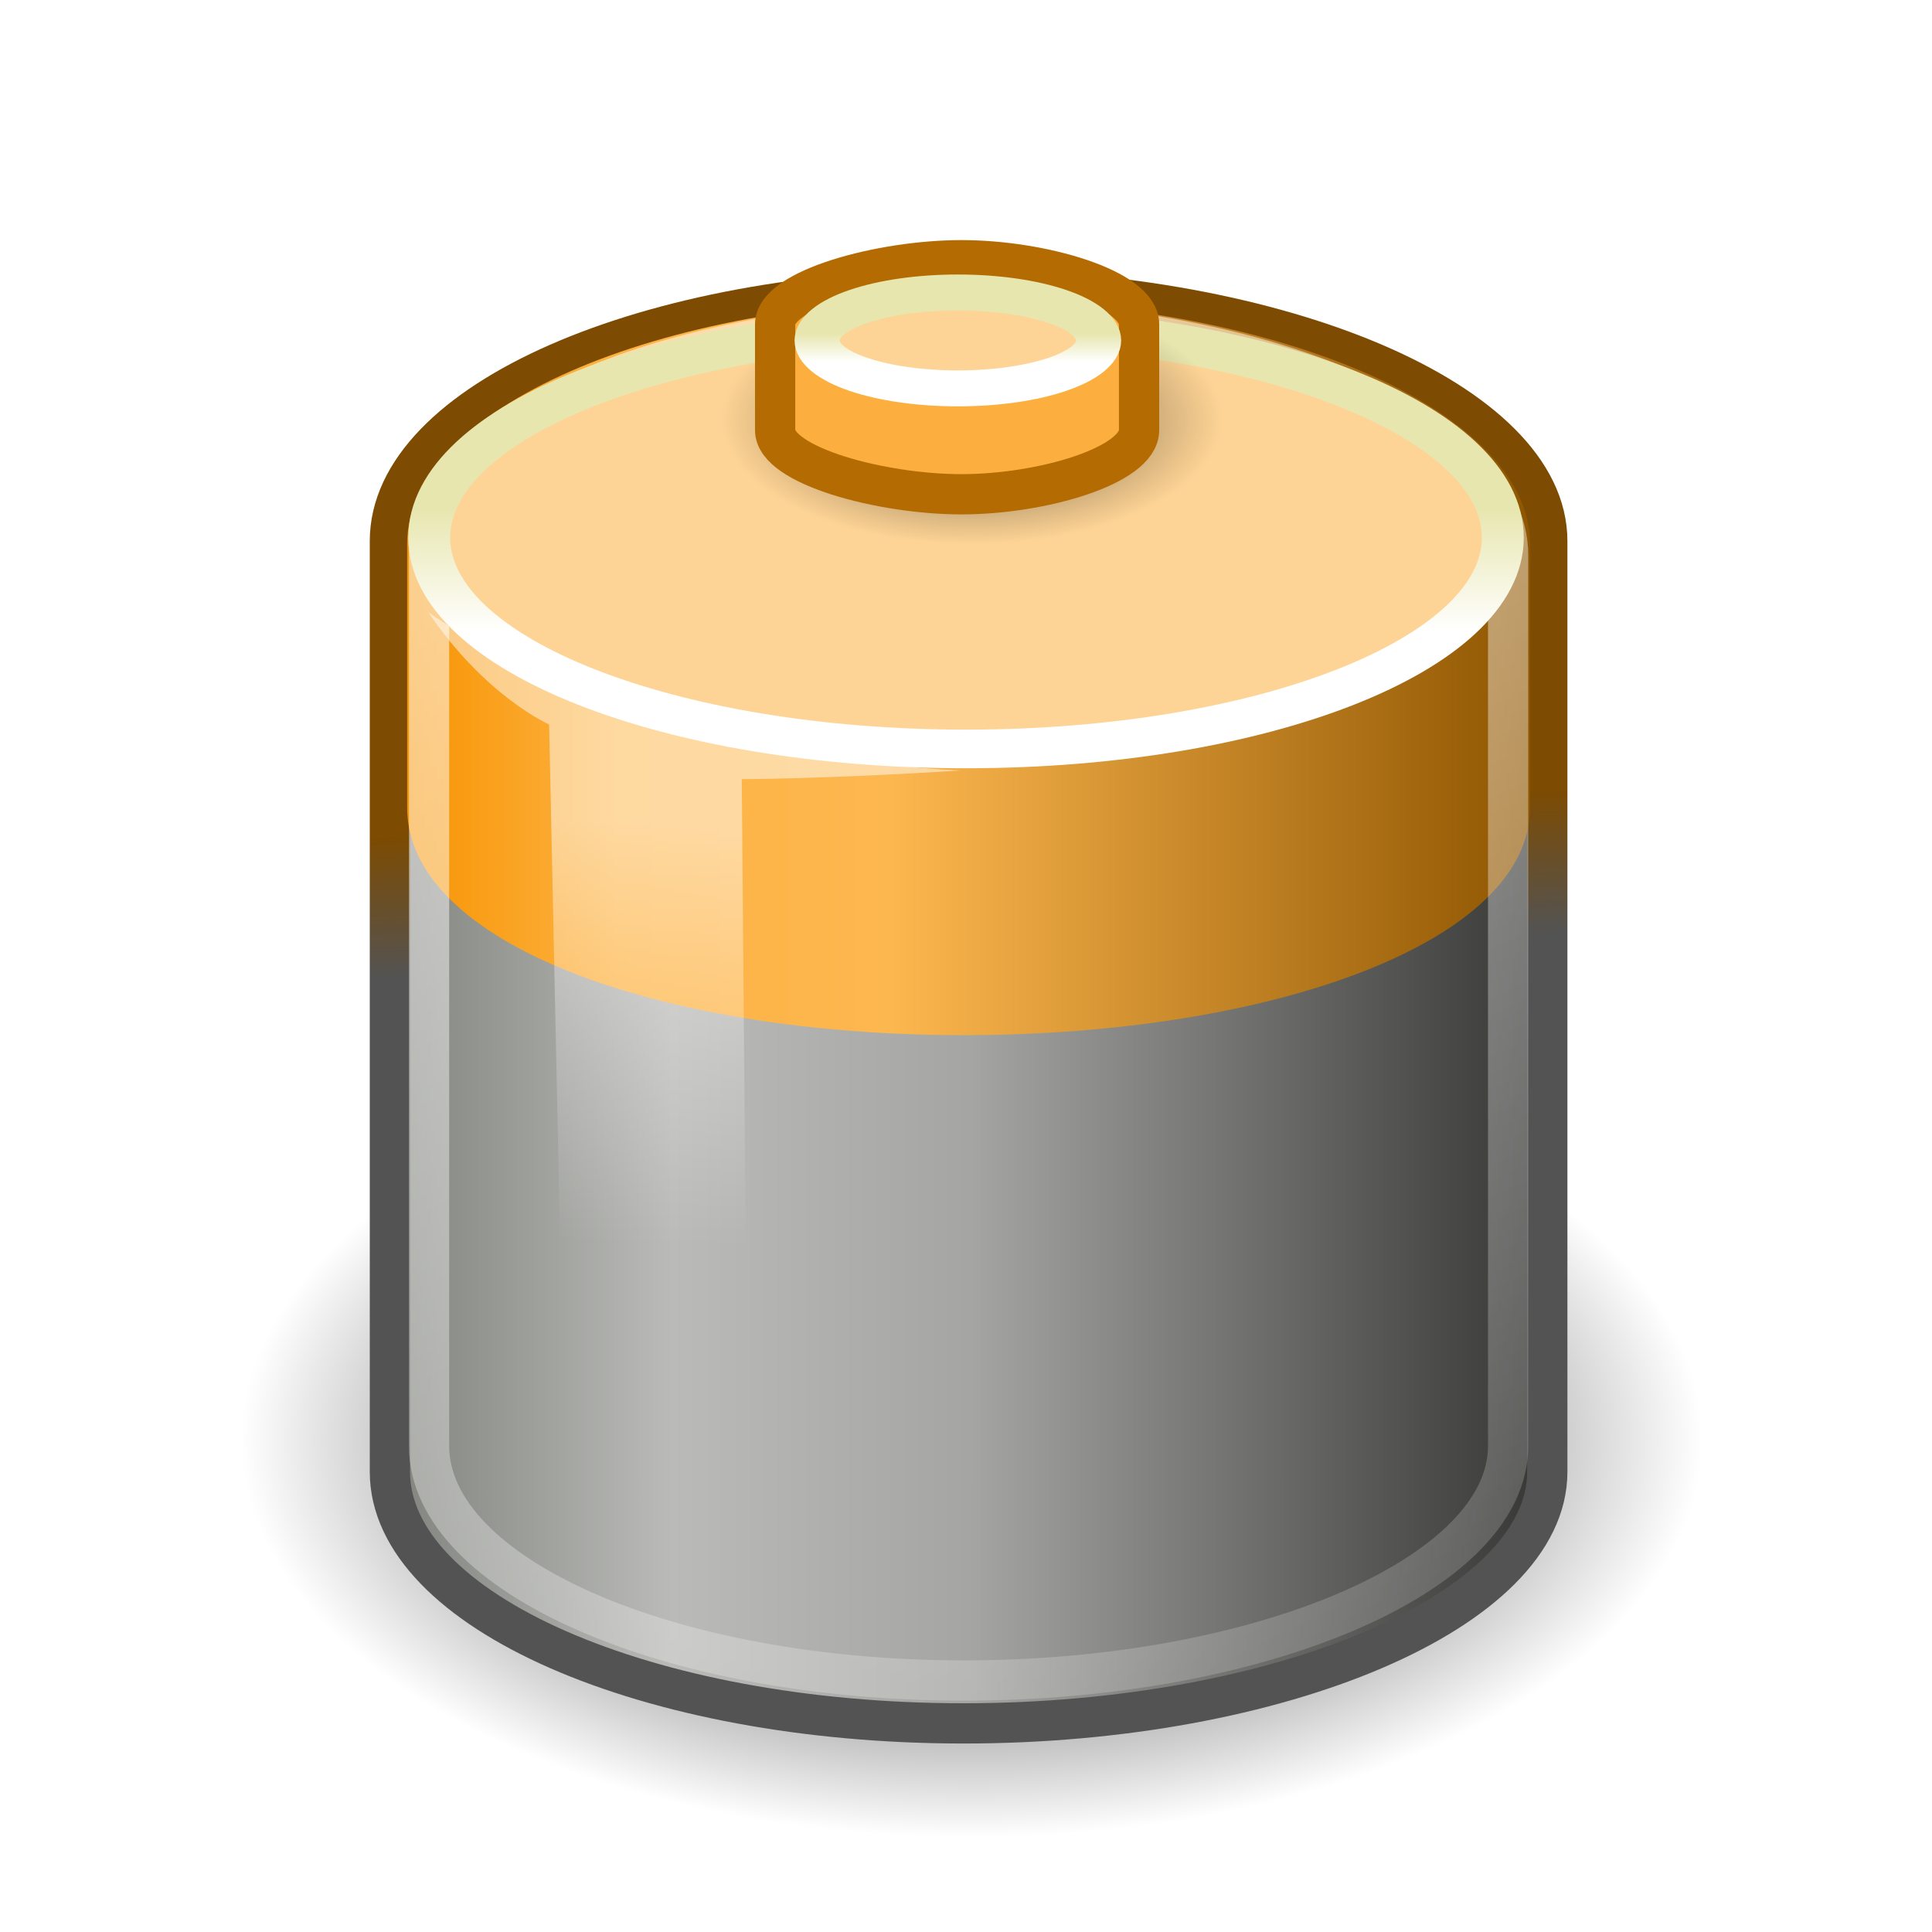
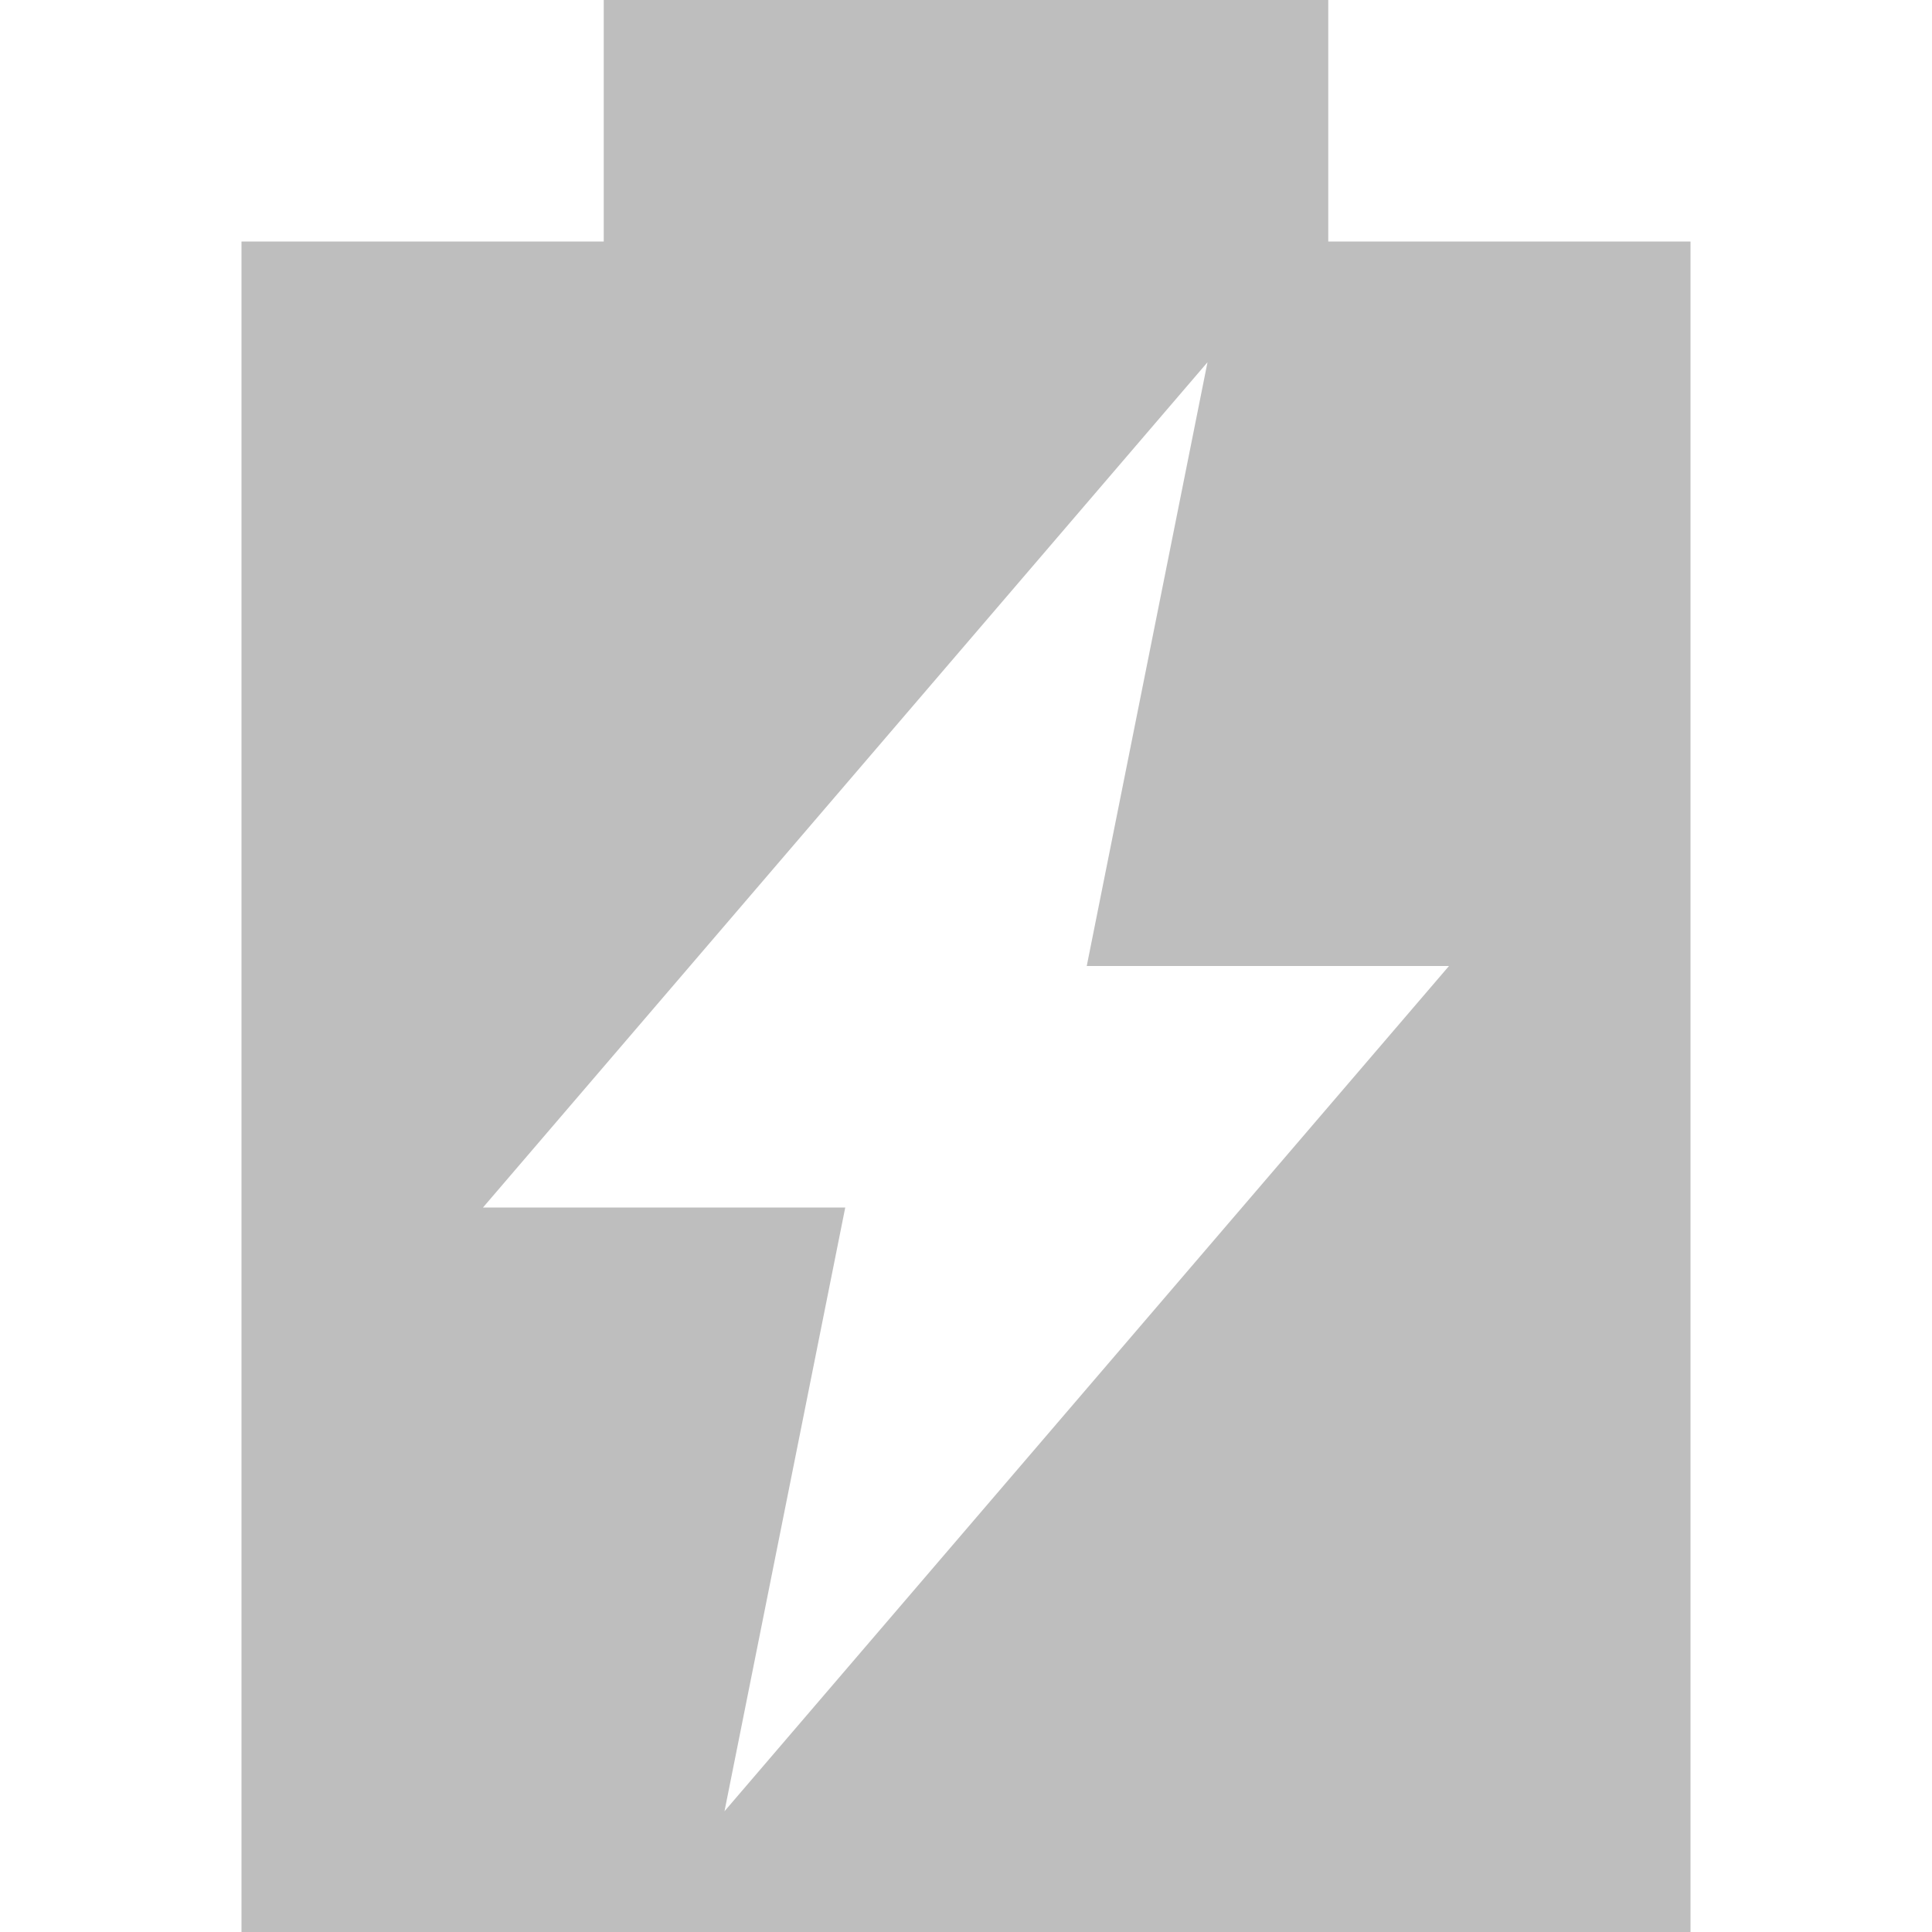
- <svg xmlns="http://www.w3.org/2000/svg" xmlns:xlink="http://www.w3.org/1999/xlink" id="svg1328" height="48px" width="48px">
-   <defs id="defs3">
-     <linearGradient id="linearGradient6932">
-       <stop style="stop-color:#ffffff;stop-opacity:1;" offset="0" id="stop6934" />
-       <stop style="stop-color:#e7e6ae;stop-opacity:1;" offset="1" id="stop6936" />
-     </linearGradient>
-     <linearGradient id="linearGradient6924">
-       <stop id="stop6926" offset="0" style="stop-color:#ffffff;stop-opacity:1;" />
-       <stop id="stop6928" offset="1" style="stop-color:#ffffff;stop-opacity:0;" />
-     </linearGradient>
-     <linearGradient id="linearGradient4206">
-       <stop id="stop4208" offset="0" style="stop-color:#7d4b01;stop-opacity:1;" />
-       <stop id="stop4210" offset="1" style="stop-color:#535353;stop-opacity:1;" />
-     </linearGradient>
-     <linearGradient id="linearGradient4176">
-       <stop id="stop4178" offset="0" style="stop-color:#ffffff;stop-opacity:1;" />
-       <stop id="stop4180" offset="1" style="stop-color:#ffffff;stop-opacity:0;" />
-     </linearGradient>
-     <linearGradient id="linearGradient4162">
-       <stop id="stop4164" offset="0" style="stop-color:#f79403;stop-opacity:1;" />
-       <stop style="stop-color:#fdb343;stop-opacity:1;" offset="0.187" id="stop4170" />
-       <stop id="stop4172" offset="0.43" style="stop-color:#fdb74f;stop-opacity:1;" />
-       <stop id="stop4166" offset="1" style="stop-color:#8f5601;stop-opacity:1;" />
-     </linearGradient>
-     <linearGradient id="linearGradient4134">
-       <stop id="stop4136" offset="0" style="stop-color:#7e807a;stop-opacity:1;" />
-       <stop style="stop-color:#babbb8;stop-opacity:1;" offset="0.25" id="stop4148" />
-       <stop style="stop-color:#a5a6a3;stop-opacity:1;" offset="0.5" id="stop4142" />
-       <stop id="stop4138" offset="1" style="stop-color:#333432;stop-opacity:1;" />
-     </linearGradient>
-     <linearGradient id="linearGradient4126">
-       <stop id="stop4128" offset="0" style="stop-color:#000000;stop-opacity:1;" />
-       <stop id="stop4130" offset="1" style="stop-color:#000000;stop-opacity:0;" />
-     </linearGradient>
-     <radialGradient gradientUnits="userSpaceOnUse" gradientTransform="matrix(1,0,0,0.5,-7.259031e-15,20)" r="17.143" fy="40" fx="23.857" cy="40" cx="23.857" id="radialGradient4132" xlink:href="#linearGradient4126" />
-     <linearGradient gradientTransform="translate(-1.142857e-6,-1.714284)" gradientUnits="userSpaceOnUse" y2="26.719" x2="38.826" y1="26.719" x1="9.303" id="linearGradient4140" xlink:href="#linearGradient4134" />
-     <linearGradient gradientUnits="userSpaceOnUse" y2="13.285" x2="24" y1="16.525" x1="24" id="linearGradient4160" xlink:href="#linearGradient6932" />
-     <linearGradient gradientTransform="translate(-1.142857e-6,-1.714284)" gradientUnits="userSpaceOnUse" y2="17.512" x2="38.013" y1="17.512" x1="10.116" id="linearGradient4168" xlink:href="#linearGradient4162" />
-     <linearGradient gradientTransform="translate(-1.142857e-6,-1.714284)" gradientUnits="userSpaceOnUse" y2="56.576" x2="37.969" y1="14.004" x1="17.16" id="linearGradient4182" xlink:href="#linearGradient4176" />
-     <linearGradient gradientTransform="translate(-1.142857e-6,-1.714284)" gradientUnits="userSpaceOnUse" y2="25.429" x2="25.208" y1="21.857" x1="25.065" id="linearGradient4198" xlink:href="#linearGradient4206" />
-     <linearGradient gradientTransform="translate(-0.142857,0.928571)" gradientUnits="userSpaceOnUse" y2="30" x2="15.786" y1="19.5" x1="16.071" id="linearGradient6930" xlink:href="#linearGradient6924" />
-     <linearGradient y2="13.285" x2="24" y1="16.525" x1="24" gradientUnits="userSpaceOnUse" id="linearGradient6942" xlink:href="#linearGradient6932" />
-     <radialGradient r="17.143" fy="40" fx="23.857" cy="40" cx="23.857" gradientTransform="matrix(1,0,0,0.5,-4.403648e-15,20)" gradientUnits="userSpaceOnUse" id="radialGradient6946" xlink:href="#linearGradient4126" />
-   </defs>
-   <g id="layer1">
-     <path transform="matrix(1.058752,0,0,1.151259,-1.115944,-10.27691)" d="M 41 40 A 17.143 8.571 0 1 1  6.714,40 A 17.143 8.571 0 1 1  41 40 z" id="path3366" style="opacity:1;color:#000000;fill:url(#radialGradient4132);fill-opacity:1;fill-rule:nonzero;stroke:none;stroke-width:1;stroke-linecap:butt;stroke-linejoin:miter;marker:none;marker-start:none;marker-mid:none;marker-end:none;stroke-miterlimit:10;stroke-dasharray:none;stroke-dashoffset:0;stroke-opacity:1;visibility:visible;display:block;overflow:visible" />
-     <path id="path3068" d="M 23.937,7.192 C 16.078,7.192 9.687,9.994 9.687,13.442 C 9.687,13.689 9.687,36.309 9.687,36.567 C 9.687,40.014 16.078,42.817 23.937,42.817 C 31.797,42.817 38.442,40.014 38.442,36.567 C 38.442,36.363 38.442,13.646 38.442,13.442 C 38.442,9.994 31.797,7.192 23.937,7.192 z " style="opacity:1;color:#000000;fill:url(#linearGradient4140);fill-opacity:1;fill-rule:nonzero;stroke:url(#linearGradient4198);stroke-width:1;stroke-linecap:butt;stroke-linejoin:miter;marker:none;marker-start:none;marker-mid:none;marker-end:none;stroke-miterlimit:10;stroke-dasharray:none;stroke-dashoffset:0;stroke-opacity:1;visibility:visible;display:block;overflow:visible" />
-     <path style="opacity:1;color:#000000;fill:url(#linearGradient4168);fill-opacity:1;fill-rule:nonzero;stroke:none;stroke-width:0.769;stroke-linecap:butt;stroke-linejoin:miter;marker:none;marker-start:none;marker-mid:none;marker-end:none;stroke-miterlimit:10;stroke-dasharray:none;stroke-dashoffset:0;stroke-opacity:1;visibility:visible;display:block;overflow:visible" d="M 23.941,7.448 C 16.316,7.448 10.116,10.167 10.116,13.512 C 10.116,13.752 10.116,19.82 10.116,20.07 C 10.116,23.415 16.316,25.718 23.941,25.718 C 31.566,25.718 38.013,23.415 38.013,20.07 C 38.013,19.872 38.013,13.71 38.013,13.512 C 38.013,10.167 31.566,7.448 23.941,7.448 z " id="path4152" />
-     <path style="opacity:0.544;color:#000000;fill:none;fill-opacity:1;fill-rule:nonzero;stroke:url(#linearGradient4182);stroke-width:1;stroke-linecap:butt;stroke-linejoin:miter;marker:none;marker-start:none;marker-mid:none;marker-end:none;stroke-miterlimit:10;stroke-dasharray:none;stroke-dashoffset:0;stroke-opacity:1;visibility:visible;display:block;overflow:visible" d="M 23.946,7.971 C 16.618,7.971 10.66,10.584 10.66,13.798 C 10.66,14.029 10.66,35.685 10.66,35.925 C 10.66,39.139 16.618,41.752 23.946,41.752 C 31.274,41.752 37.469,39.139 37.469,35.925 C 37.469,35.735 37.469,13.989 37.469,13.798 C 37.469,10.584 31.274,7.971 23.946,7.971 z " id="path4174" />
-     <path transform="matrix(1.037291,0,0,0.954619,-0.894979,-7.572056e-2)" d="M 36.857 14.071 A 12.857 5.5 0 1 1  11.143,14.071 A 12.857 5.5 0 1 1  36.857 14.071 z" id="path3364" style="opacity:1;color:#000000;fill:#fed496;fill-opacity:1;fill-rule:nonzero;stroke:url(#linearGradient4160);stroke-width:1.005;stroke-linecap:butt;stroke-linejoin:miter;marker:none;marker-start:none;marker-mid:none;marker-end:none;stroke-miterlimit:10;stroke-dasharray:none;stroke-dashoffset:0;stroke-opacity:1;visibility:visible;display:block;overflow:visible" />
-     <path style="overflow:visible;display:block;visibility:visible;stroke-opacity:1;stroke-dashoffset:0;stroke-dasharray:none;stroke-miterlimit:10;marker-end:none;marker-mid:none;marker-start:none;marker:none;stroke-linejoin:miter;stroke-linecap:butt;stroke-width:1;stroke:none;fill-rule:nonzero;fill-opacity:1;fill:url(#radialGradient6946);color:#000000;opacity:0.658" id="path6944" d="M 41 40 A 17.143 8.571 0 1 1  6.714,40 A 17.143 8.571 0 1 1  41 40 z" transform="matrix(0.36343,0,0,0.36343,15.47247,-4.118577)" />
-     <path style="opacity:1;color:#000000;fill:#fcaf3e;fill-opacity:1;fill-rule:nonzero;stroke:#b46c02;stroke-width:1;stroke-linecap:butt;stroke-linejoin:miter;marker:none;marker-start:none;marker-mid:none;marker-end:none;stroke-miterlimit:10;stroke-dasharray:none;stroke-dashoffset:0;stroke-opacity:1;visibility:visible;display:block;overflow:visible" d="M 23.889,6.465 C 21.887,6.465 19.258,7.18 19.258,8.058 C 19.258,8.121 19.258,10.622 19.258,10.688 C 19.258,11.566 21.887,12.28 23.889,12.28 C 25.892,12.28 28.3,11.566 28.3,10.688 C 28.3,10.636 28.3,8.11 28.3,8.058 C 28.3,7.179 25.892,6.465 23.889,6.465 z " id="path3362" />
-     <path id="path6922" d="M 13.643,18 L 14,34.786 L 18.571,36.071 L 18.429,19.357 C 18.429,19.357 20.5,19.357 23.857,19.143 C 18.641,18.91 12.674,16.668 10.643,15.214 C 12.06,17.306 13.643,18 13.643,18 z " style="opacity:0.494;color:#000000;fill:url(#linearGradient6930);fill-opacity:1;fill-rule:nonzero;stroke:none;stroke-width:1;stroke-linecap:butt;stroke-linejoin:miter;marker:none;marker-start:none;marker-mid:none;marker-end:none;stroke-miterlimit:4;stroke-dasharray:none;stroke-dashoffset:0;stroke-opacity:1;visibility:visible;display:block;overflow:visible" />
-     <path style="opacity:1;color:#000000;fill:#fed496;fill-opacity:1;fill-rule:nonzero;stroke:url(#linearGradient6942);stroke-width:4.12;stroke-linecap:butt;stroke-linejoin:miter;marker:none;marker-start:none;marker-mid:none;marker-end:none;stroke-miterlimit:10;stroke-dasharray:none;stroke-dashoffset:0;stroke-opacity:1;visibility:visible;display:block;overflow:visible" id="path6940" d="M 36.857 14.071 A 12.857 5.5 0 1 1  11.143,14.071 A 12.857 5.5 0 1 1  36.857 14.071 z" transform="matrix(0.271979,0,0,0.216619,17.27048,5.409742)" />
-   </g>
-   <g id="layer2" />
+ <svg xmlns="http://www.w3.org/2000/svg" width="16" viewBox="0 0 16 16" height="16" id="svg2" version="1.1">
+   <defs id="defs8" />
+   <path d="M 5 0 L 5 2 L 2 2 L 2 16 L 14 16 L 14 2 L 11 2 L 11 0 L 5 0 z M 10 3 L 9 8 L 12 8 L 6 15 L 7 10 L 4 10 L 10 3 z " fill="#bebebe" id="path4" />
</svg>
